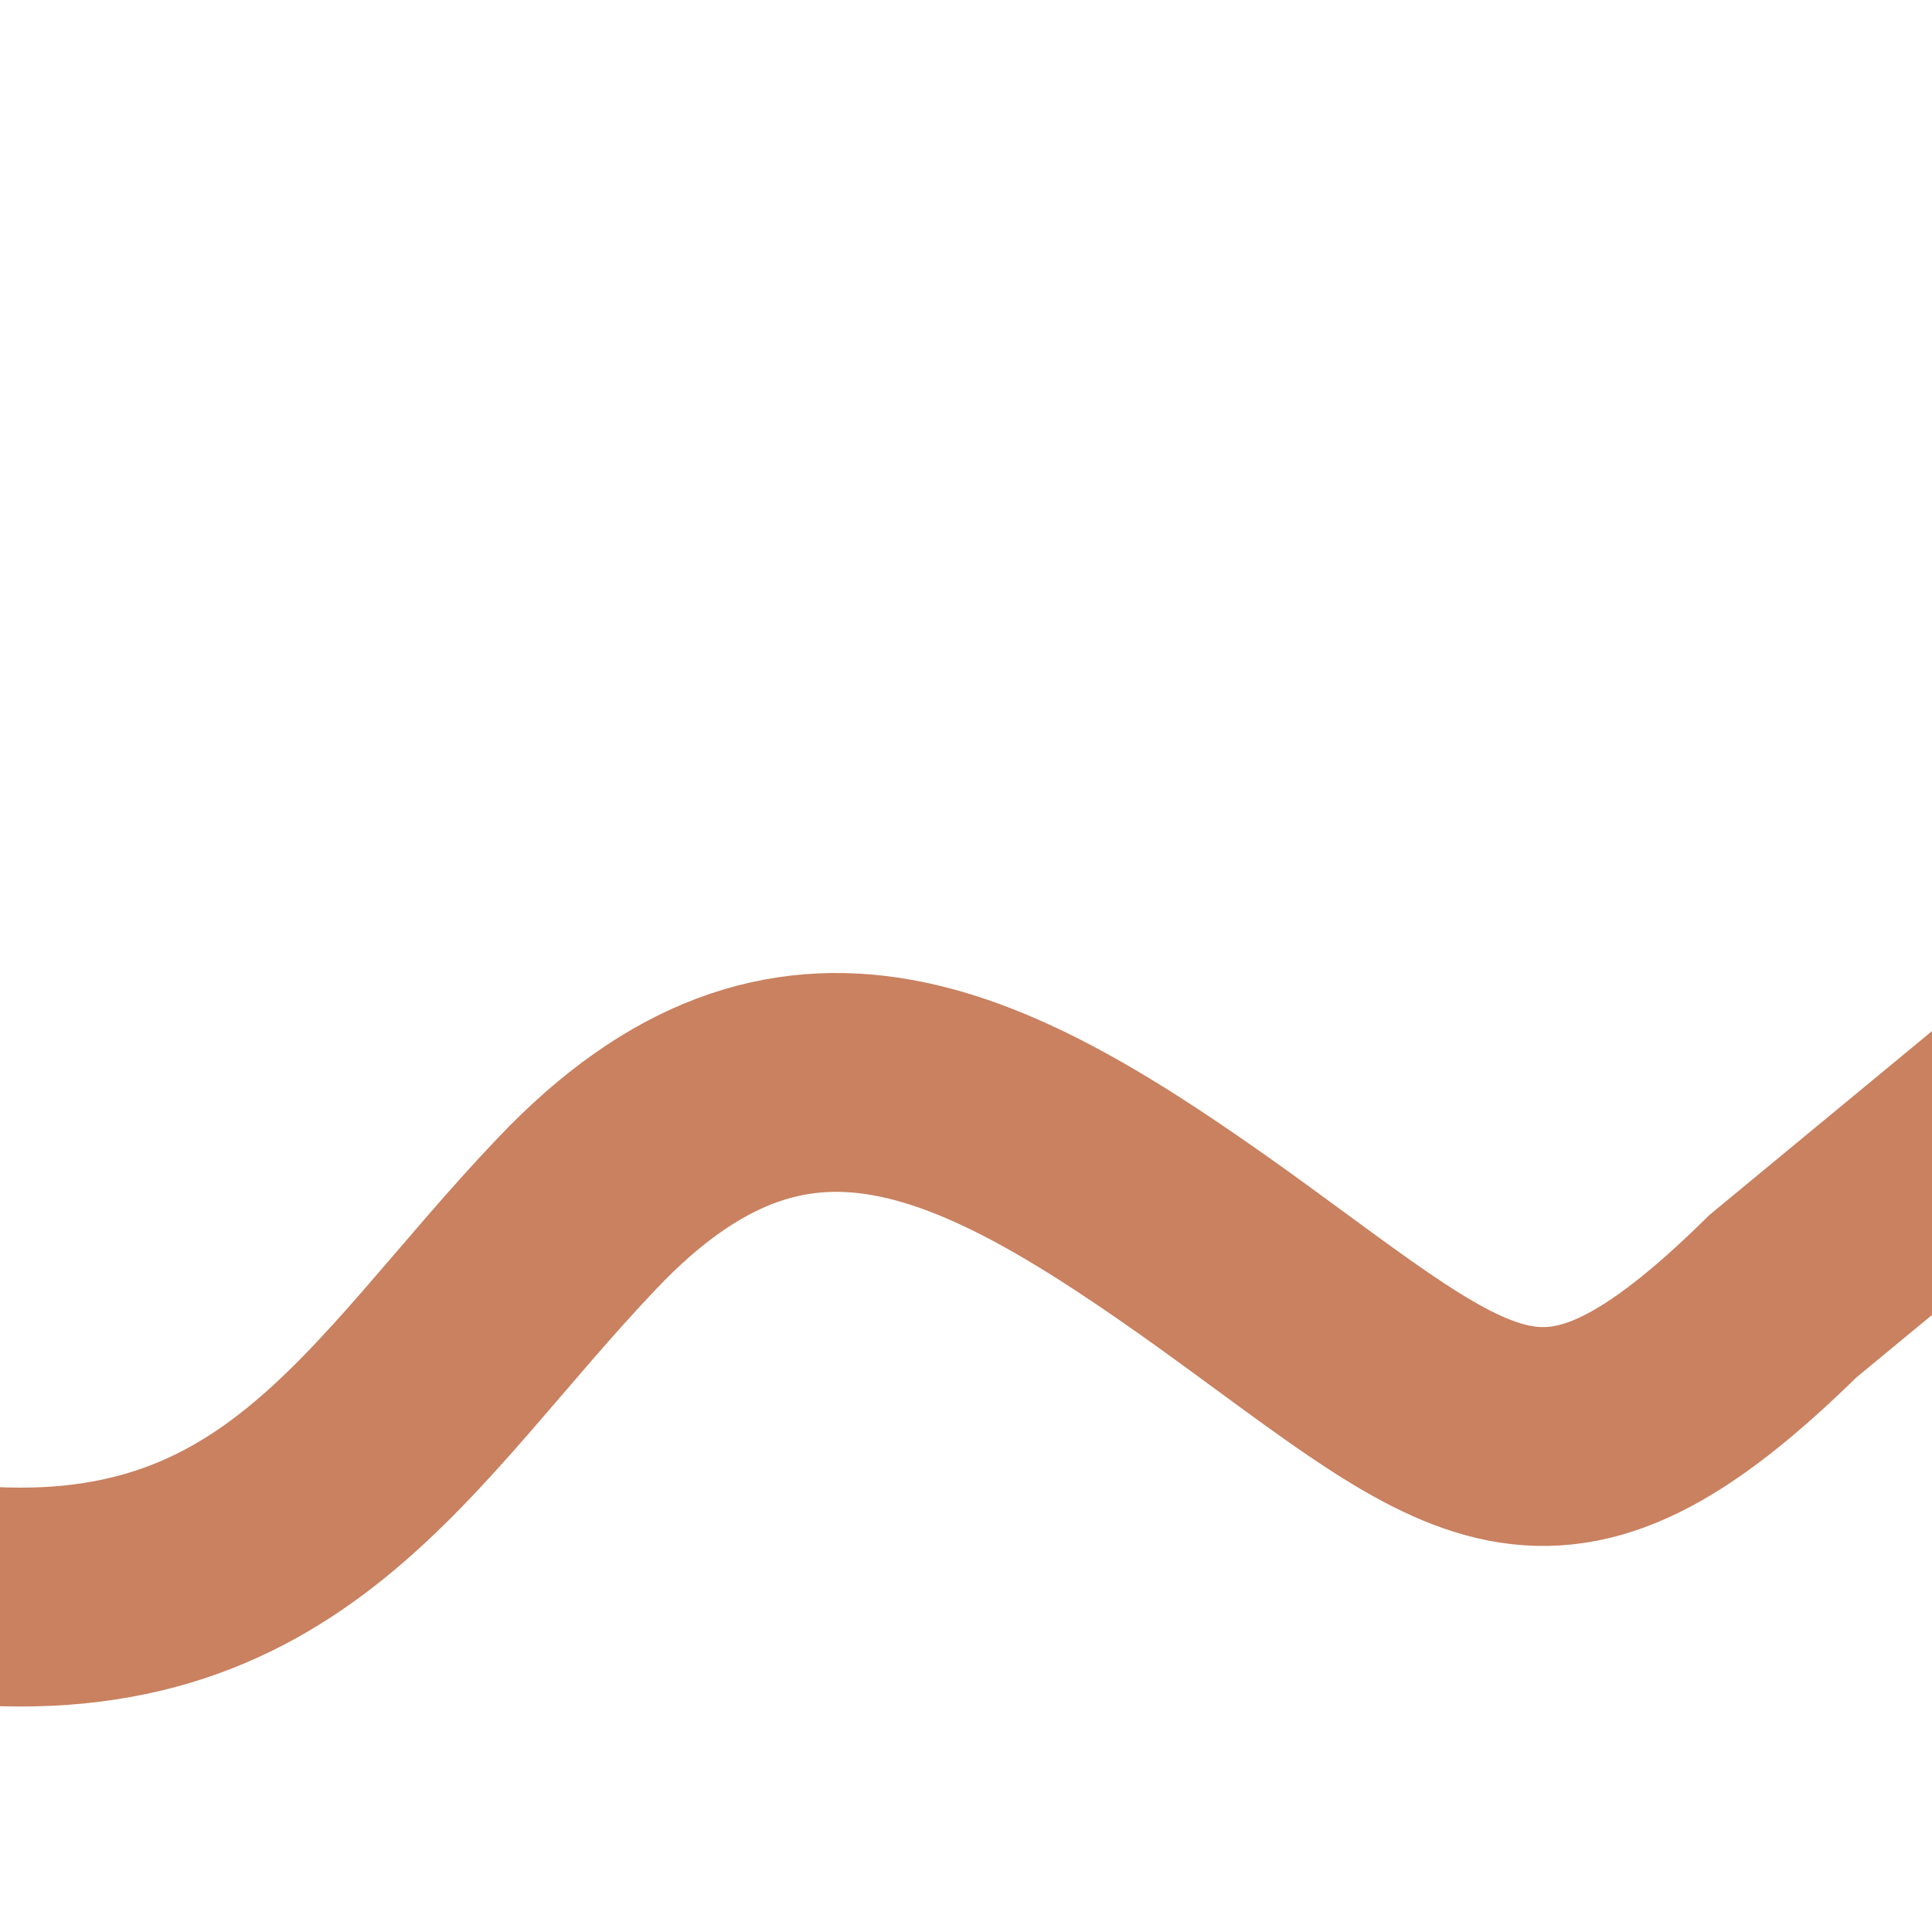
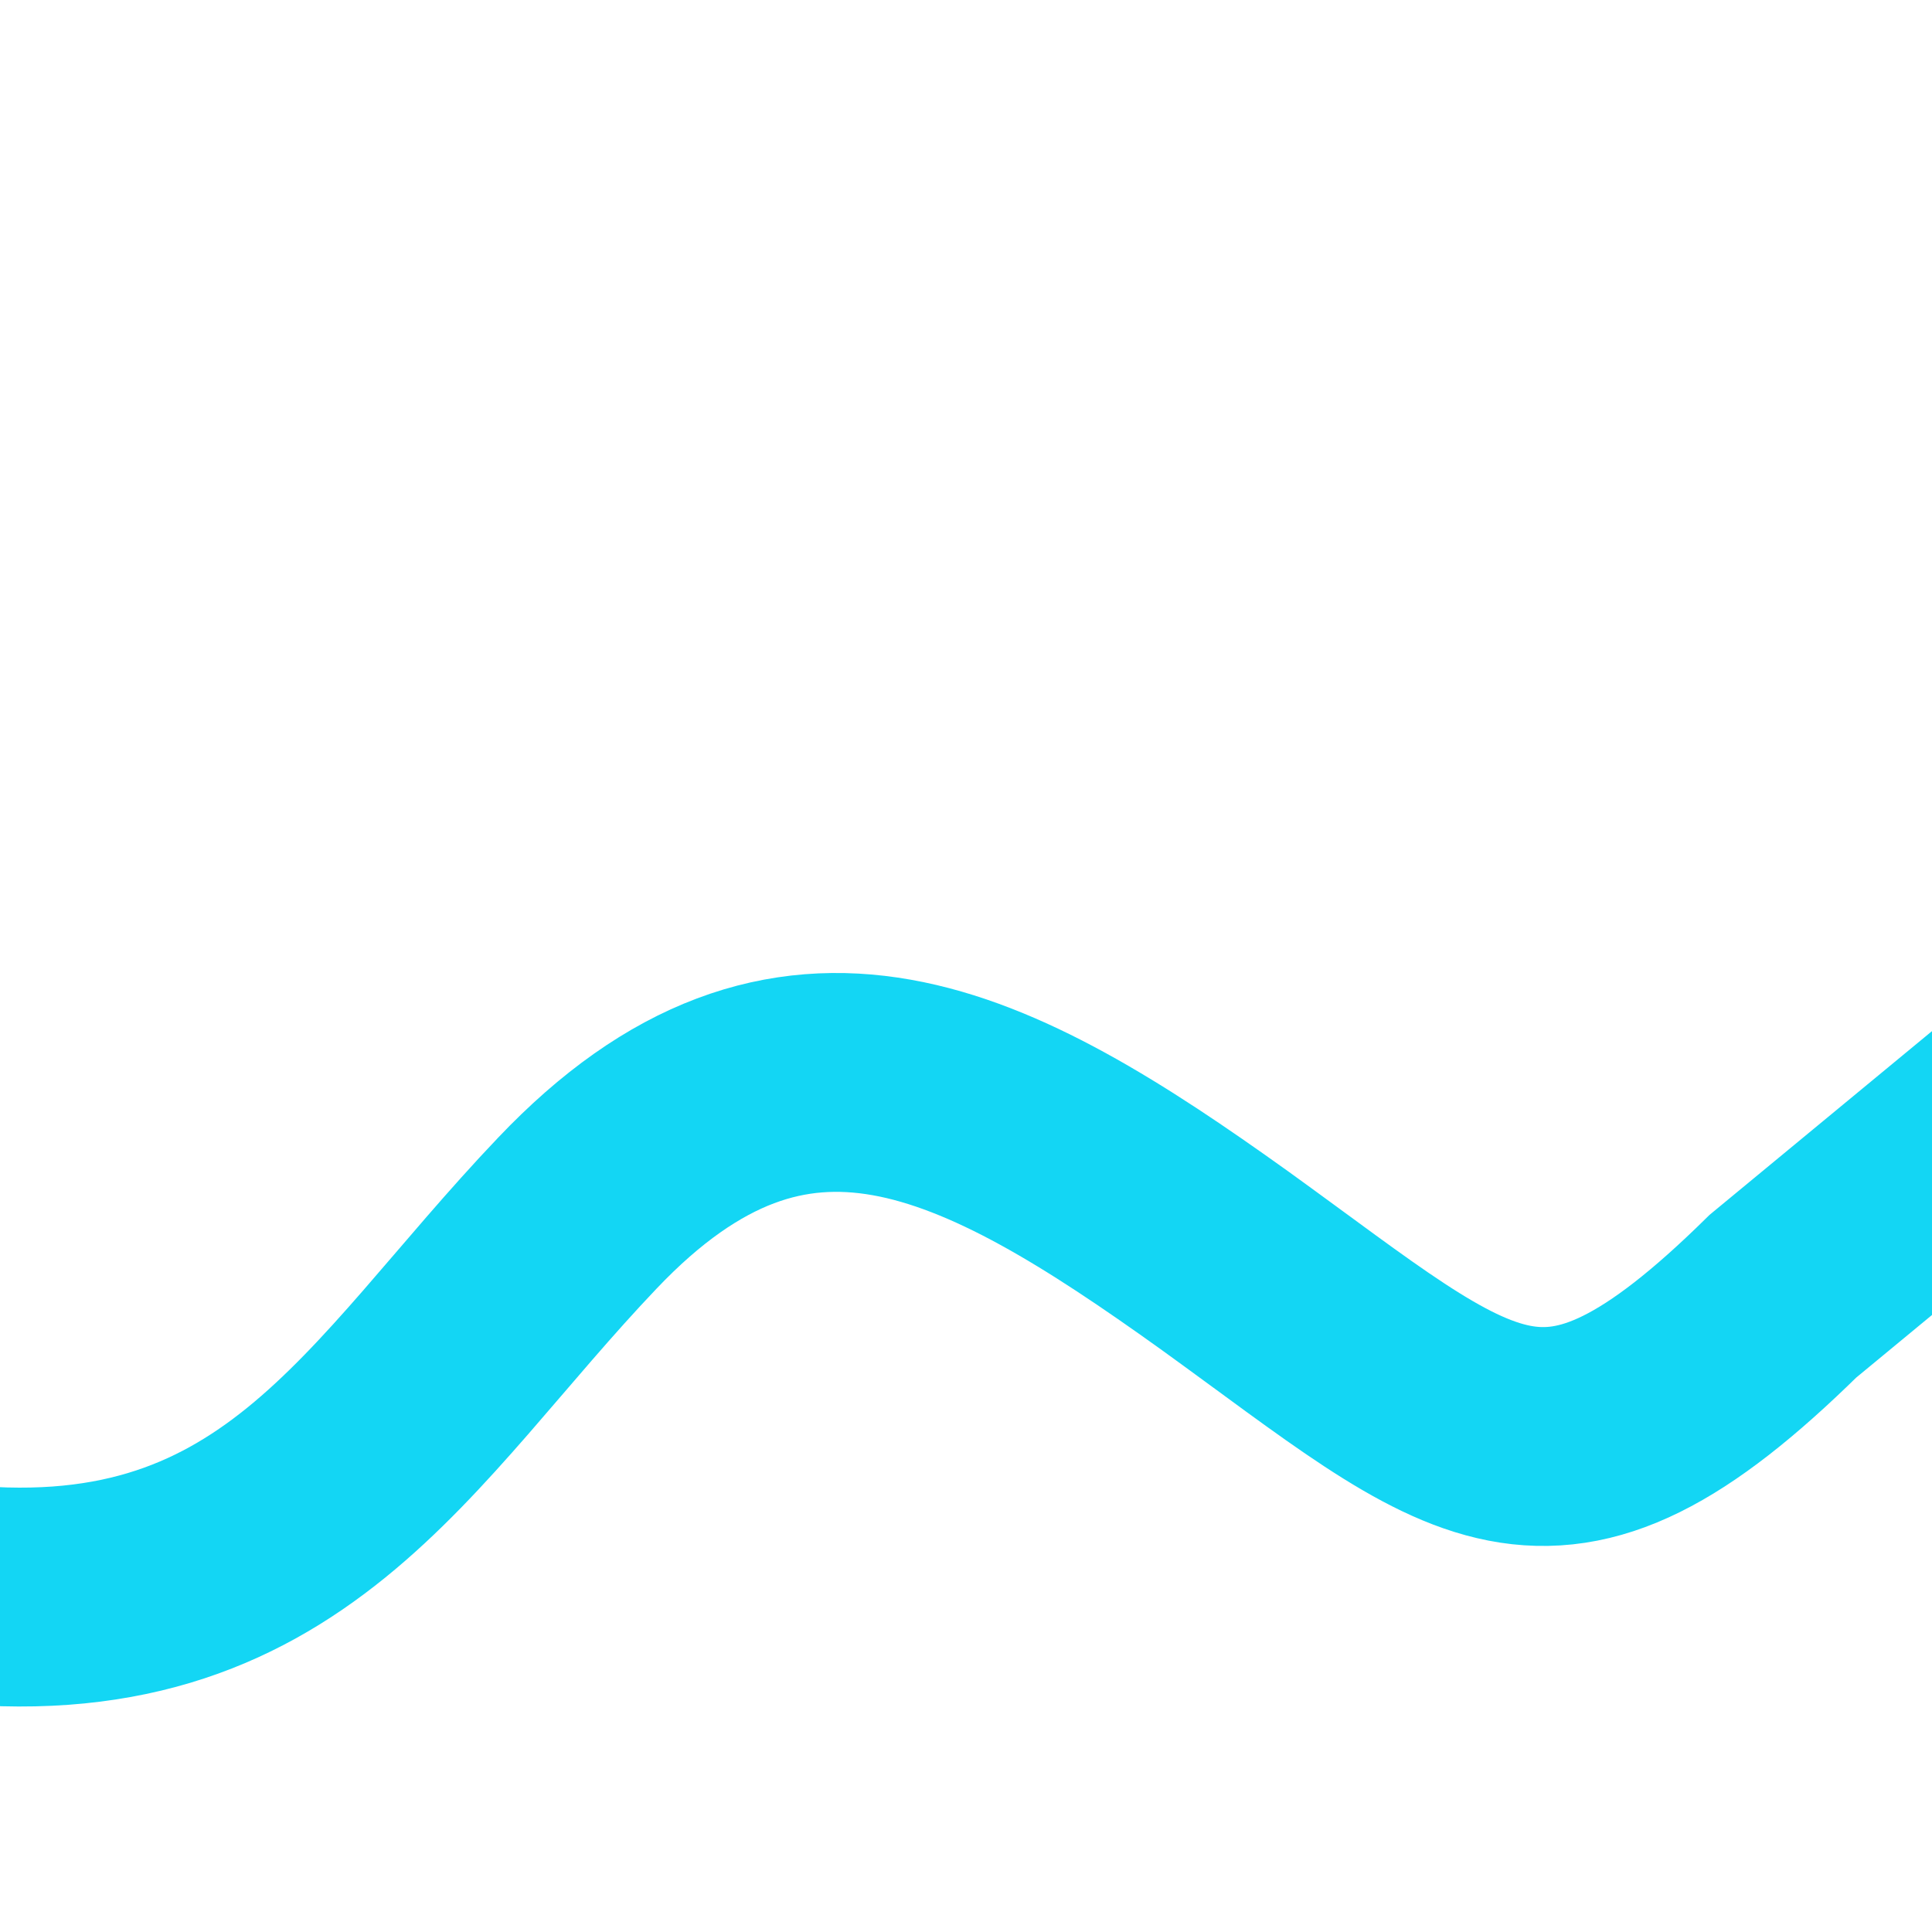
<svg xmlns="http://www.w3.org/2000/svg" width="1024" height="1024" viewBox="0 0 1024 1024">
-   <path d="M-30 844 C150 865 205 749 306 643 C420 523 522 577 649 668 C782 764 820 810 945 687 L1060 592" fill="none" stroke="#C98160" stroke-width="116" stroke-linecap="round" />
+   <path d="M-30 844 C150 865 205 749 306 643 C420 523 522 577 649 668 C782 764 820 810 945 687 L1060 592" fill="none" stroke="#13D6F4" stroke-width="116" stroke-linecap="round" />
</svg>
